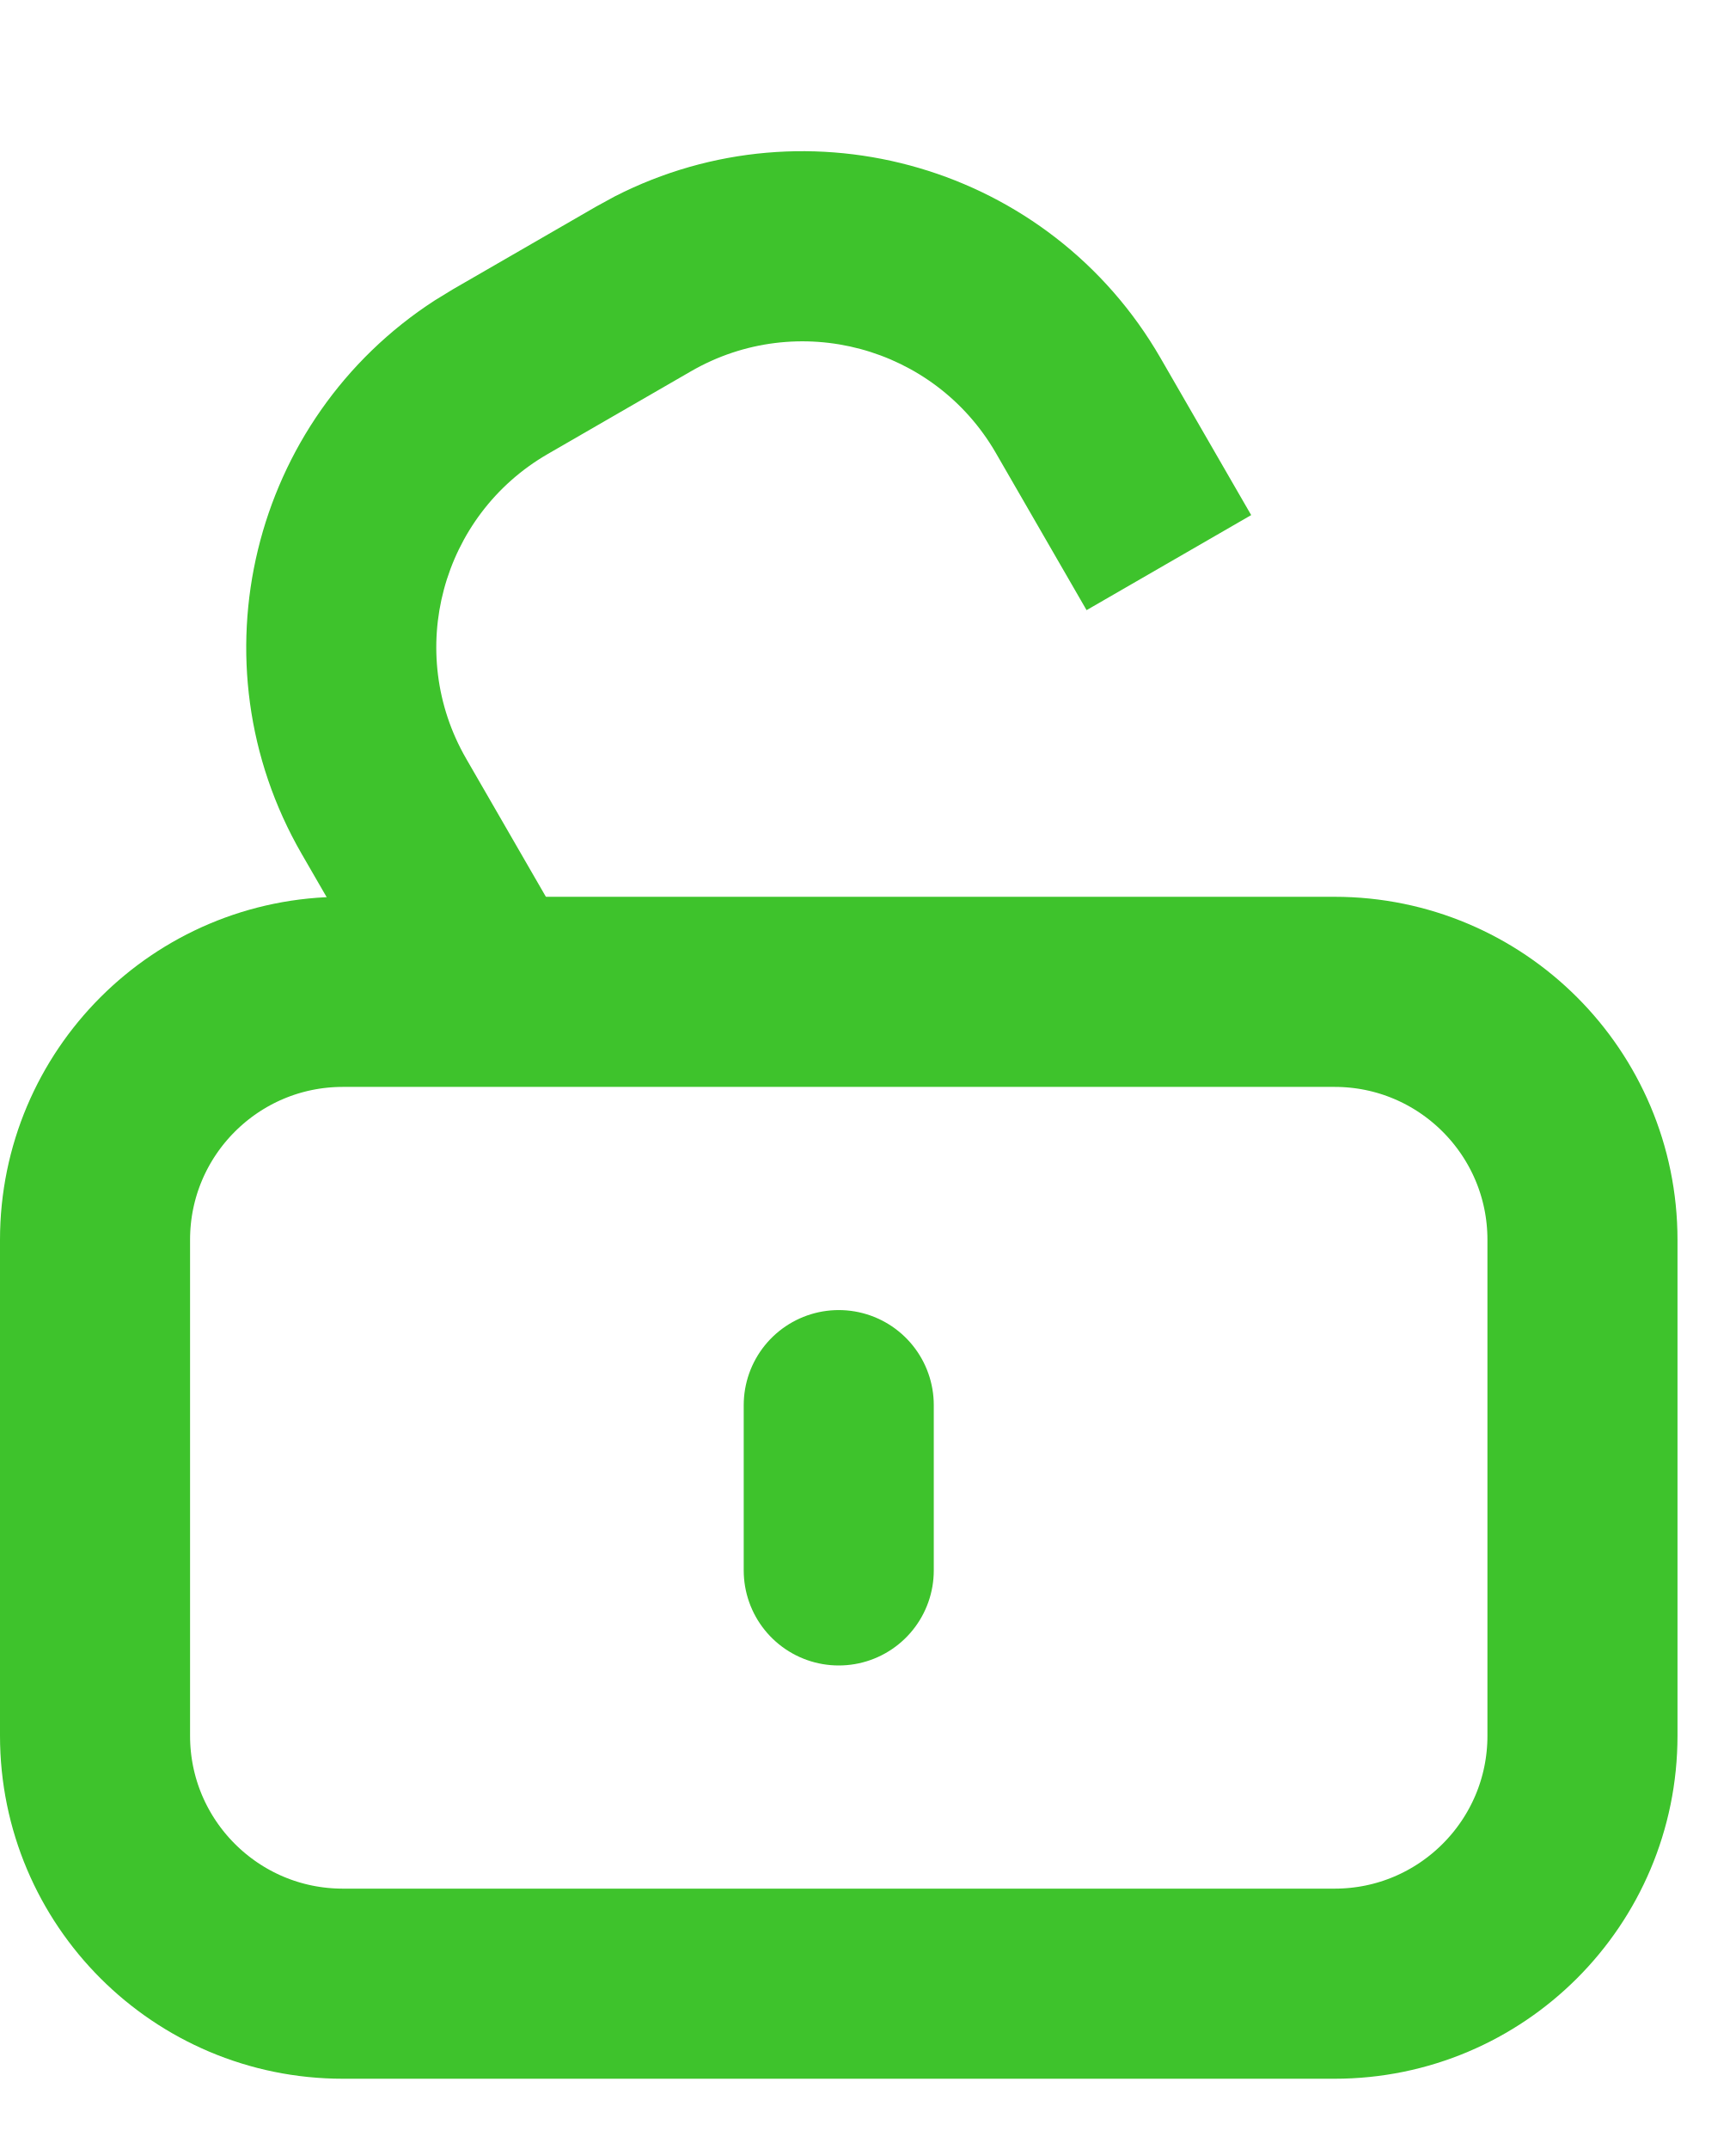
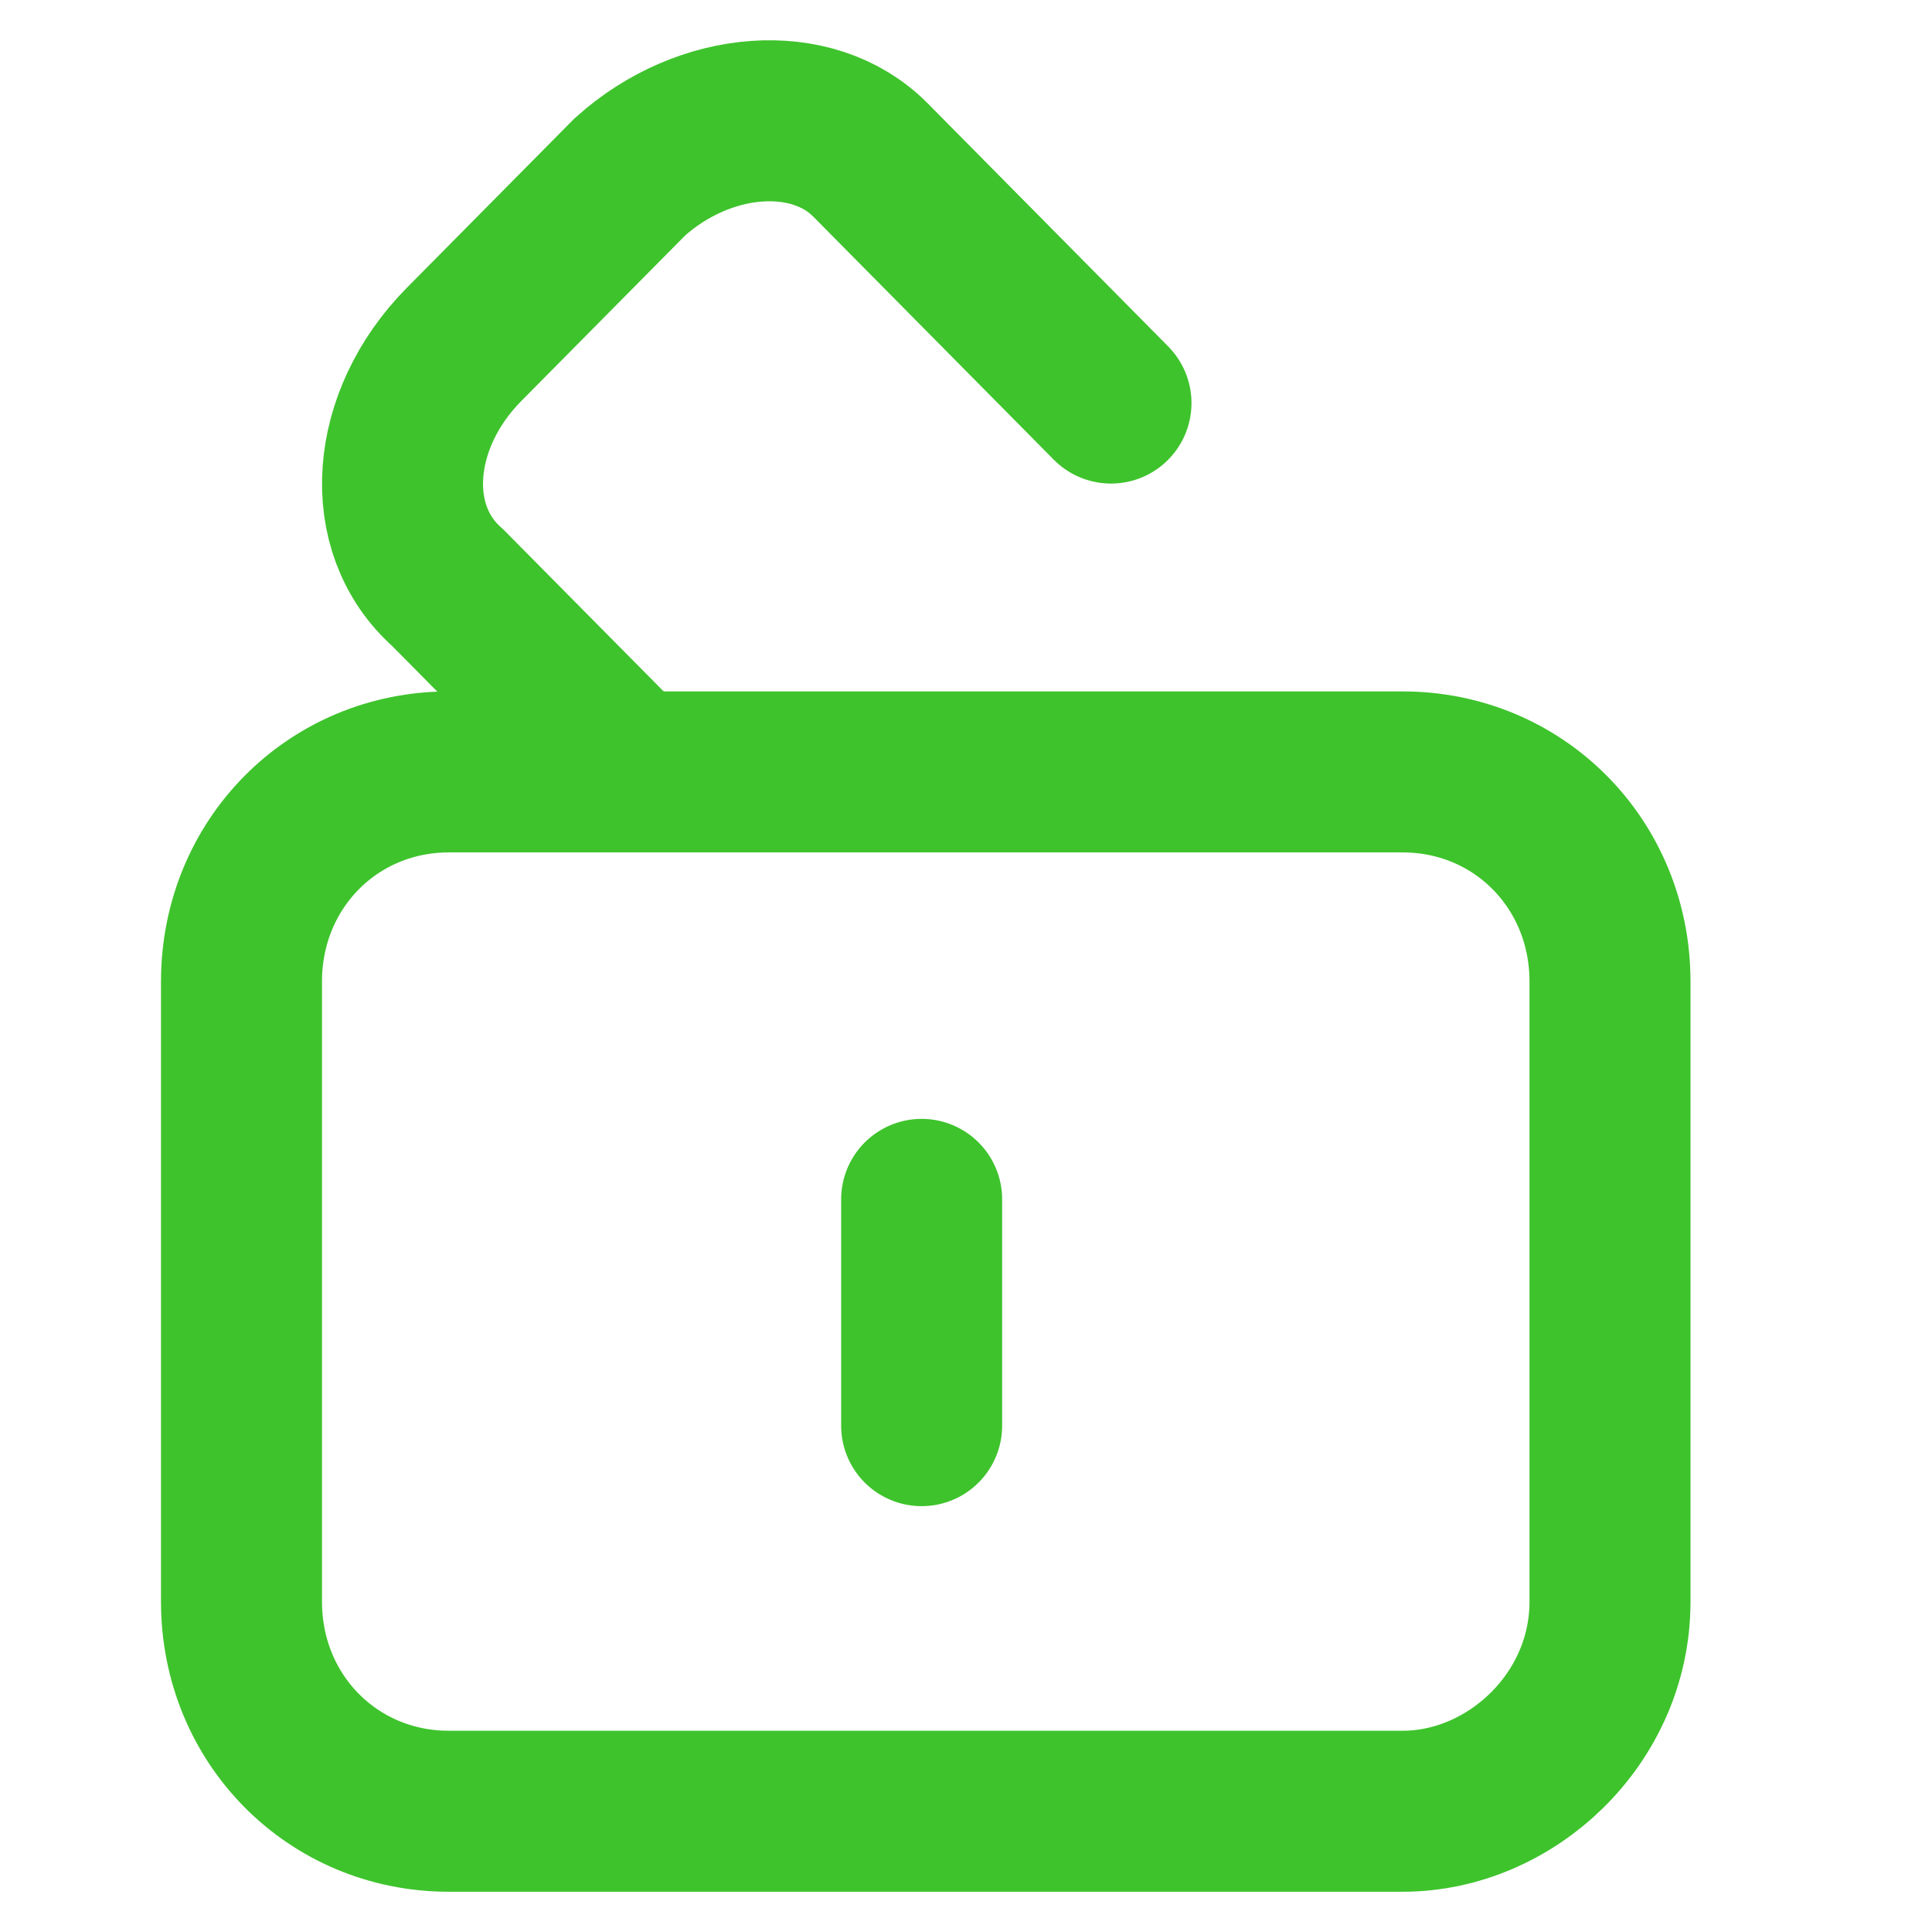
- <svg xmlns="http://www.w3.org/2000/svg" width="21" height="26" viewBox="0 0 21 26" fill="none">
-   <rect x="1.15" y="12" width="18" height="12" rx="3" stroke="#3EC32C" stroke-width="2.3" />
-   <path d="M10.15 17V19" stroke="#3EC32C" stroke-width="2.3" stroke-linecap="round" />
-   <path d="M7.438 2.377C9.793 1.172 12.705 2.013 14.043 4.33L15.141 6.232L13.149 7.382L12.051 5.48C11.305 4.189 9.654 3.746 8.362 4.492L6.63 5.492C5.339 6.237 4.896 7.889 5.642 9.18L6.74 11.082L4.749 12.232L3.65 10.33C2.313 8.013 3.04 5.071 5.262 3.634L5.481 3.5L7.213 2.5L7.438 2.377Z" fill="#3EC32C" />
+ <svg xmlns="http://www.w3.org/2000/svg" width="24" height="24" viewBox="0 0 24 24" fill="none">
+   <path d="M13.801 5.007L10.813 1.987C10.092 1.259 8.753 1.363 7.826 2.196L5.765 4.278C4.838 5.215 4.735 6.569 5.559 7.298L7.62 9.38" stroke="#3EC32C" stroke-width="2" stroke-miterlimit="10" stroke-linecap="round" />
+   <path d="M11.449 14.899V17.71" stroke="#3EC32C" stroke-width="2" stroke-miterlimit="10" stroke-linecap="round" />
+   <path d="M17.424 22.5H5.576C4.133 22.5 3 21.355 3 19.897V12.192C3 10.734 4.133 9.589 5.576 9.589H17.424C18.867 9.589 20 10.734 20 12.192V19.897C20 21.355 18.764 22.5 17.424 22.5Z" stroke="#3EC32C" stroke-width="2" stroke-miterlimit="10" stroke-linecap="round" />
</svg>
